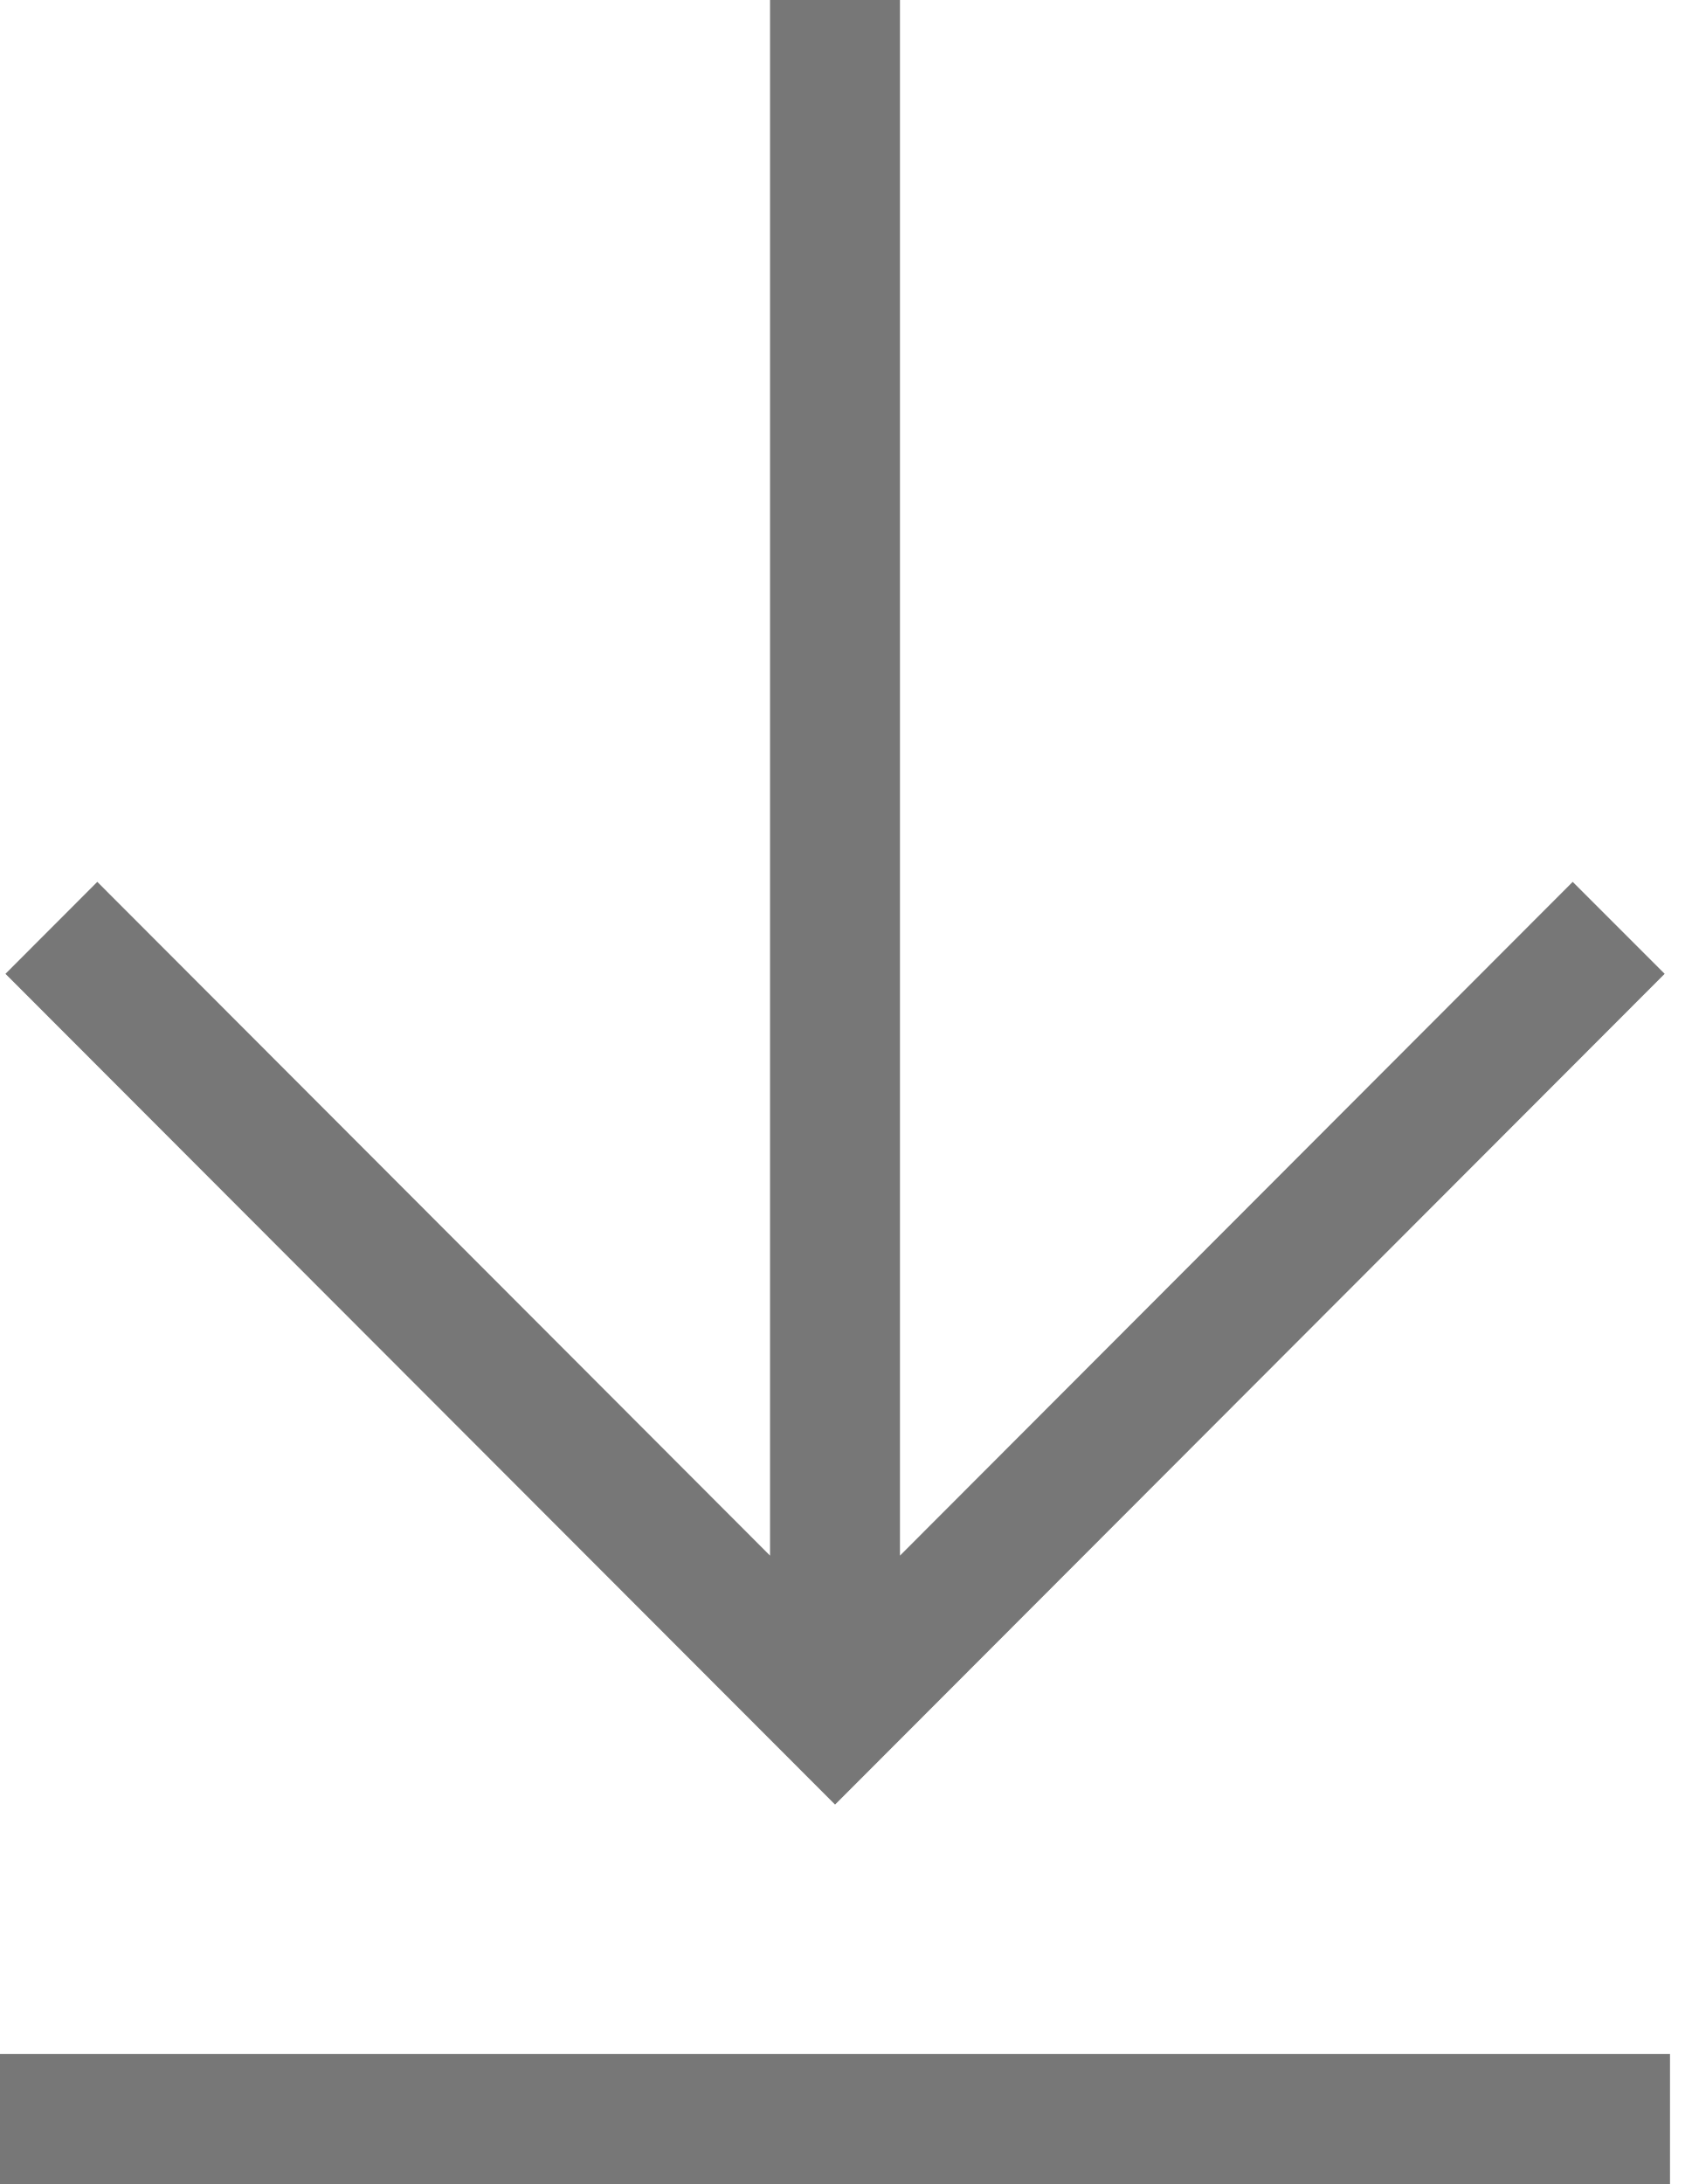
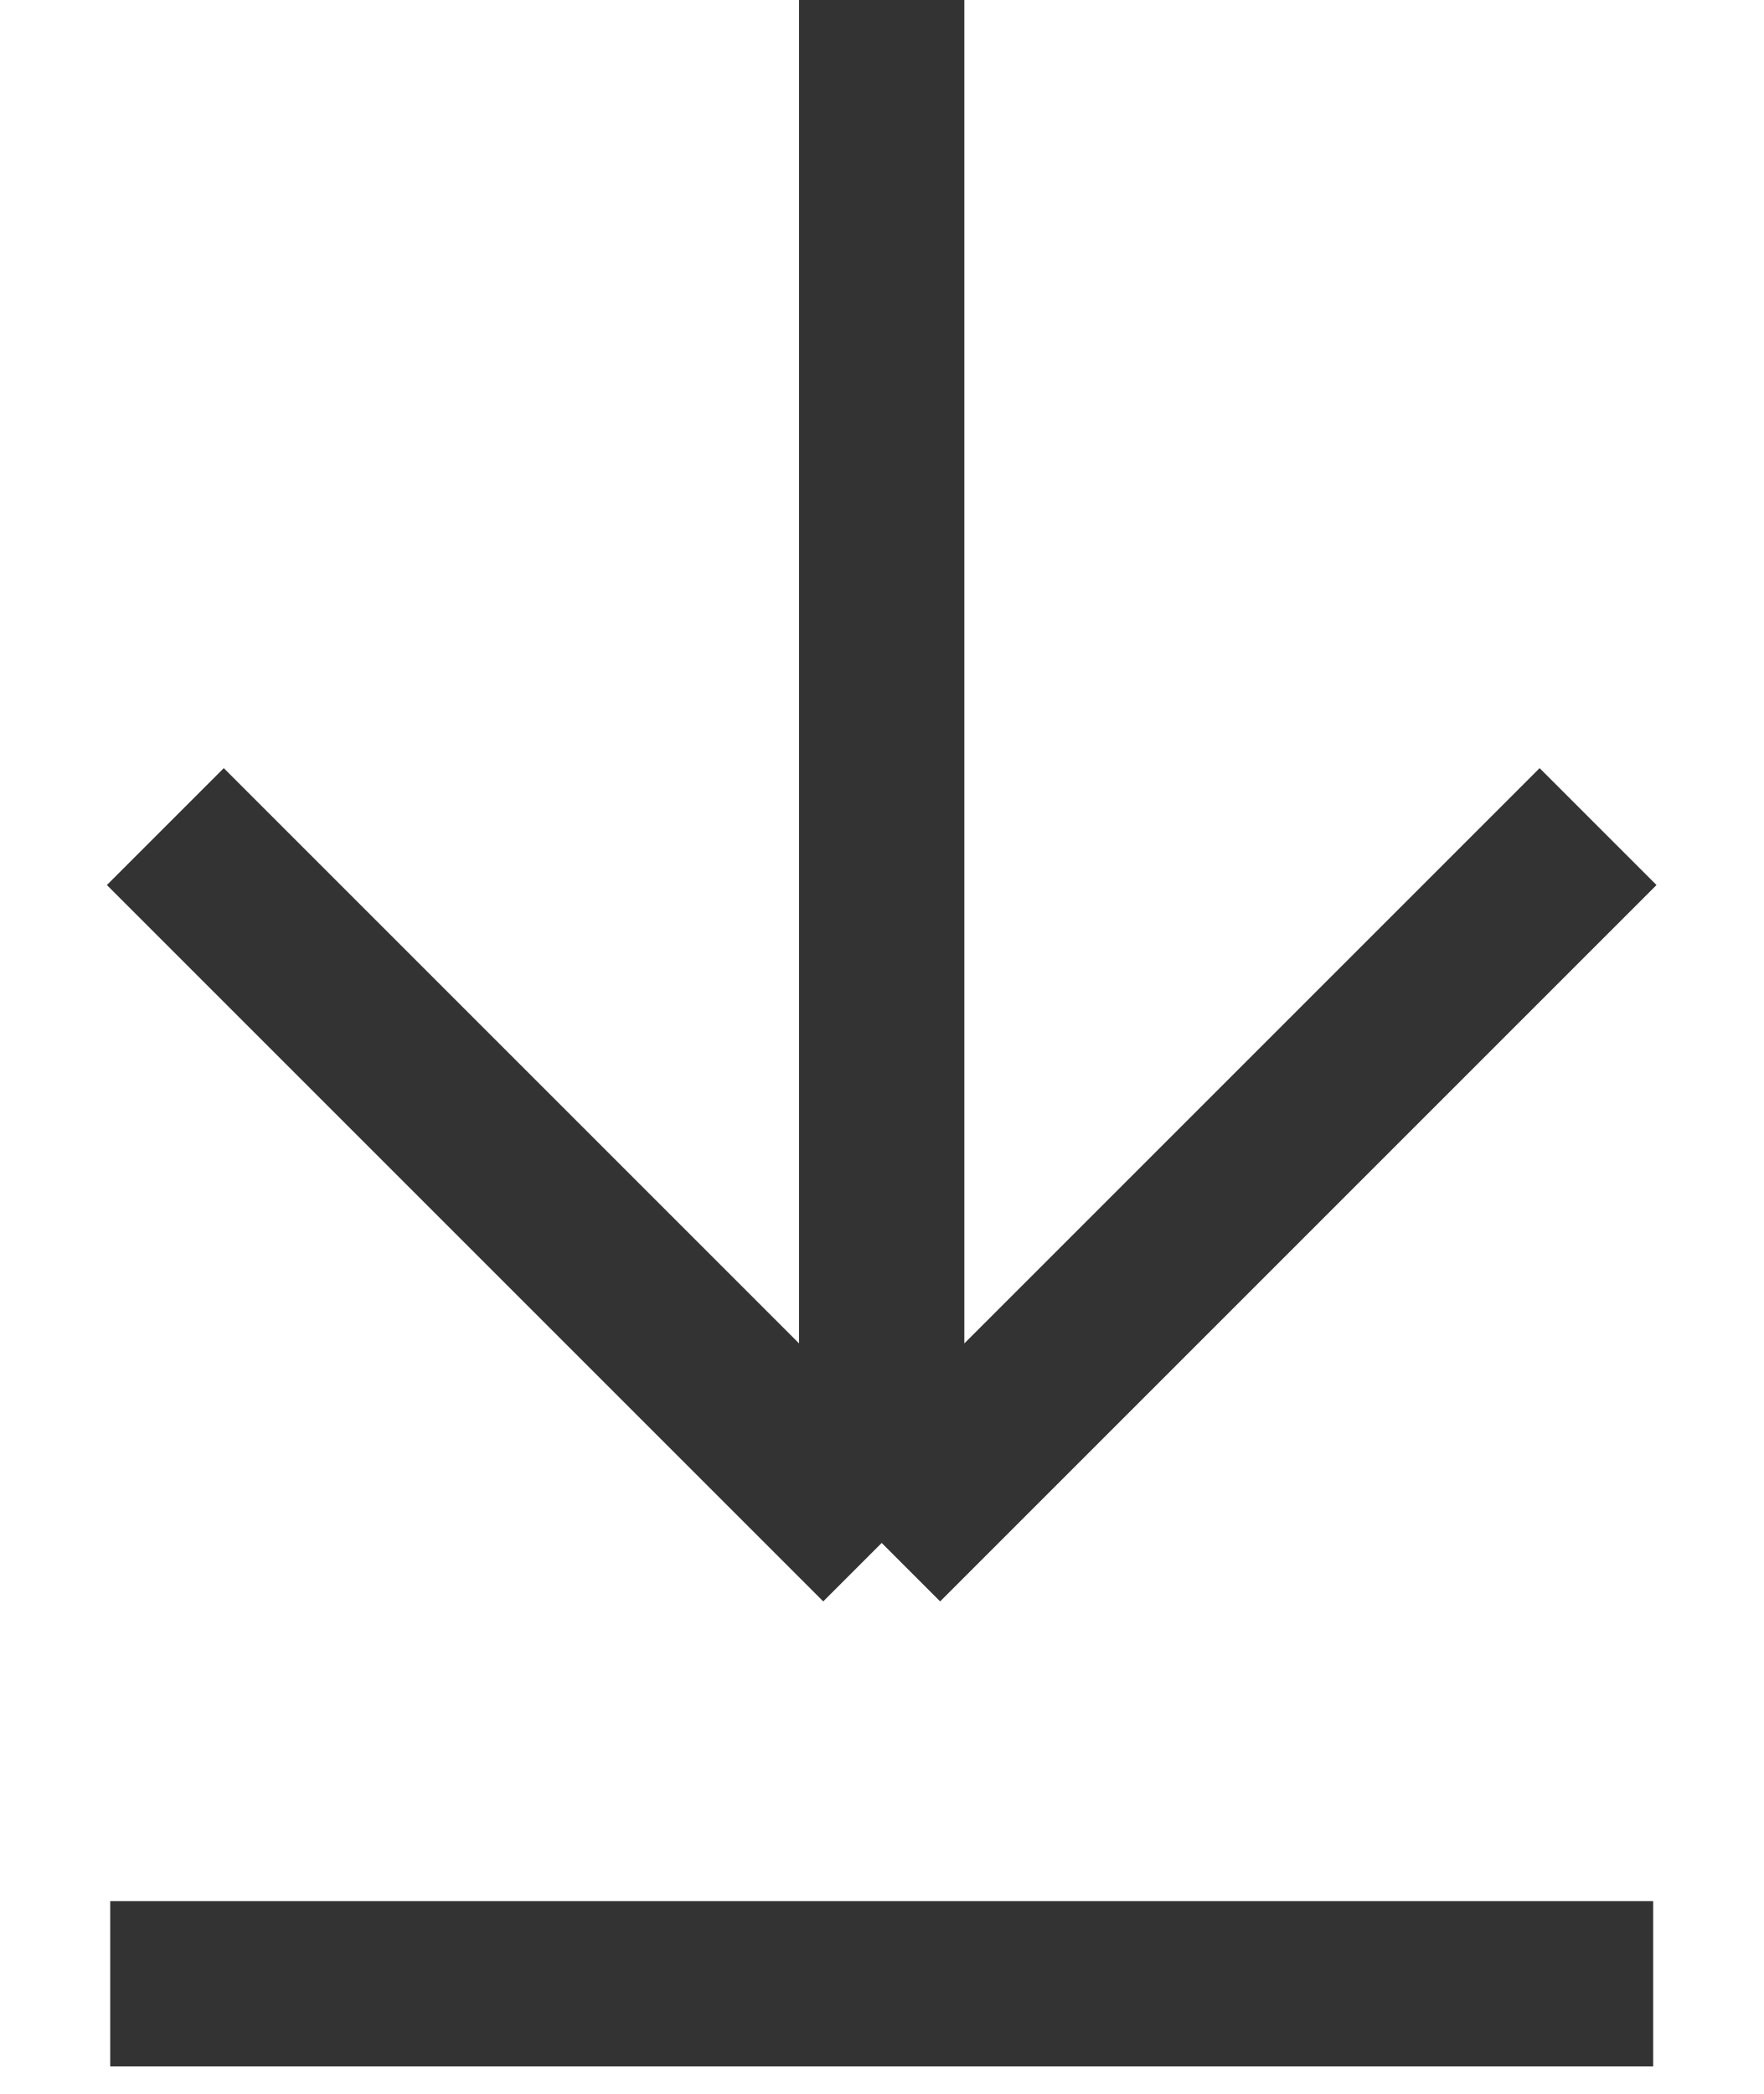
- <svg xmlns="http://www.w3.org/2000/svg" width="14" height="18" viewBox="0 0 14 18" fill="none">
-   <path d="M7.418 0V12.821L12.963 7.268L13.721 8.026L6.883 14.873L0.045 8.026L0.802 7.268L6.347 12.821V0H7.418Z" fill="#777" />
-   <path d="M-5.72205e-05 16.928H13.765V18H-5.72205e-05V16.928Z" fill="#777" />
+ <svg xmlns="http://www.w3.org/2000/svg" width="16" height="19" viewBox="0 0 16 19" fill="none">
+   <path d="M8 14V0M1.5 7.5L8 14L1.5 7.5ZM8 14L14.5 7.5L8 14Z" stroke="#333333" stroke-width="1.5" />
+   <path d="M1 18H15" stroke="#333333" stroke-width="1.5" />
</svg>
